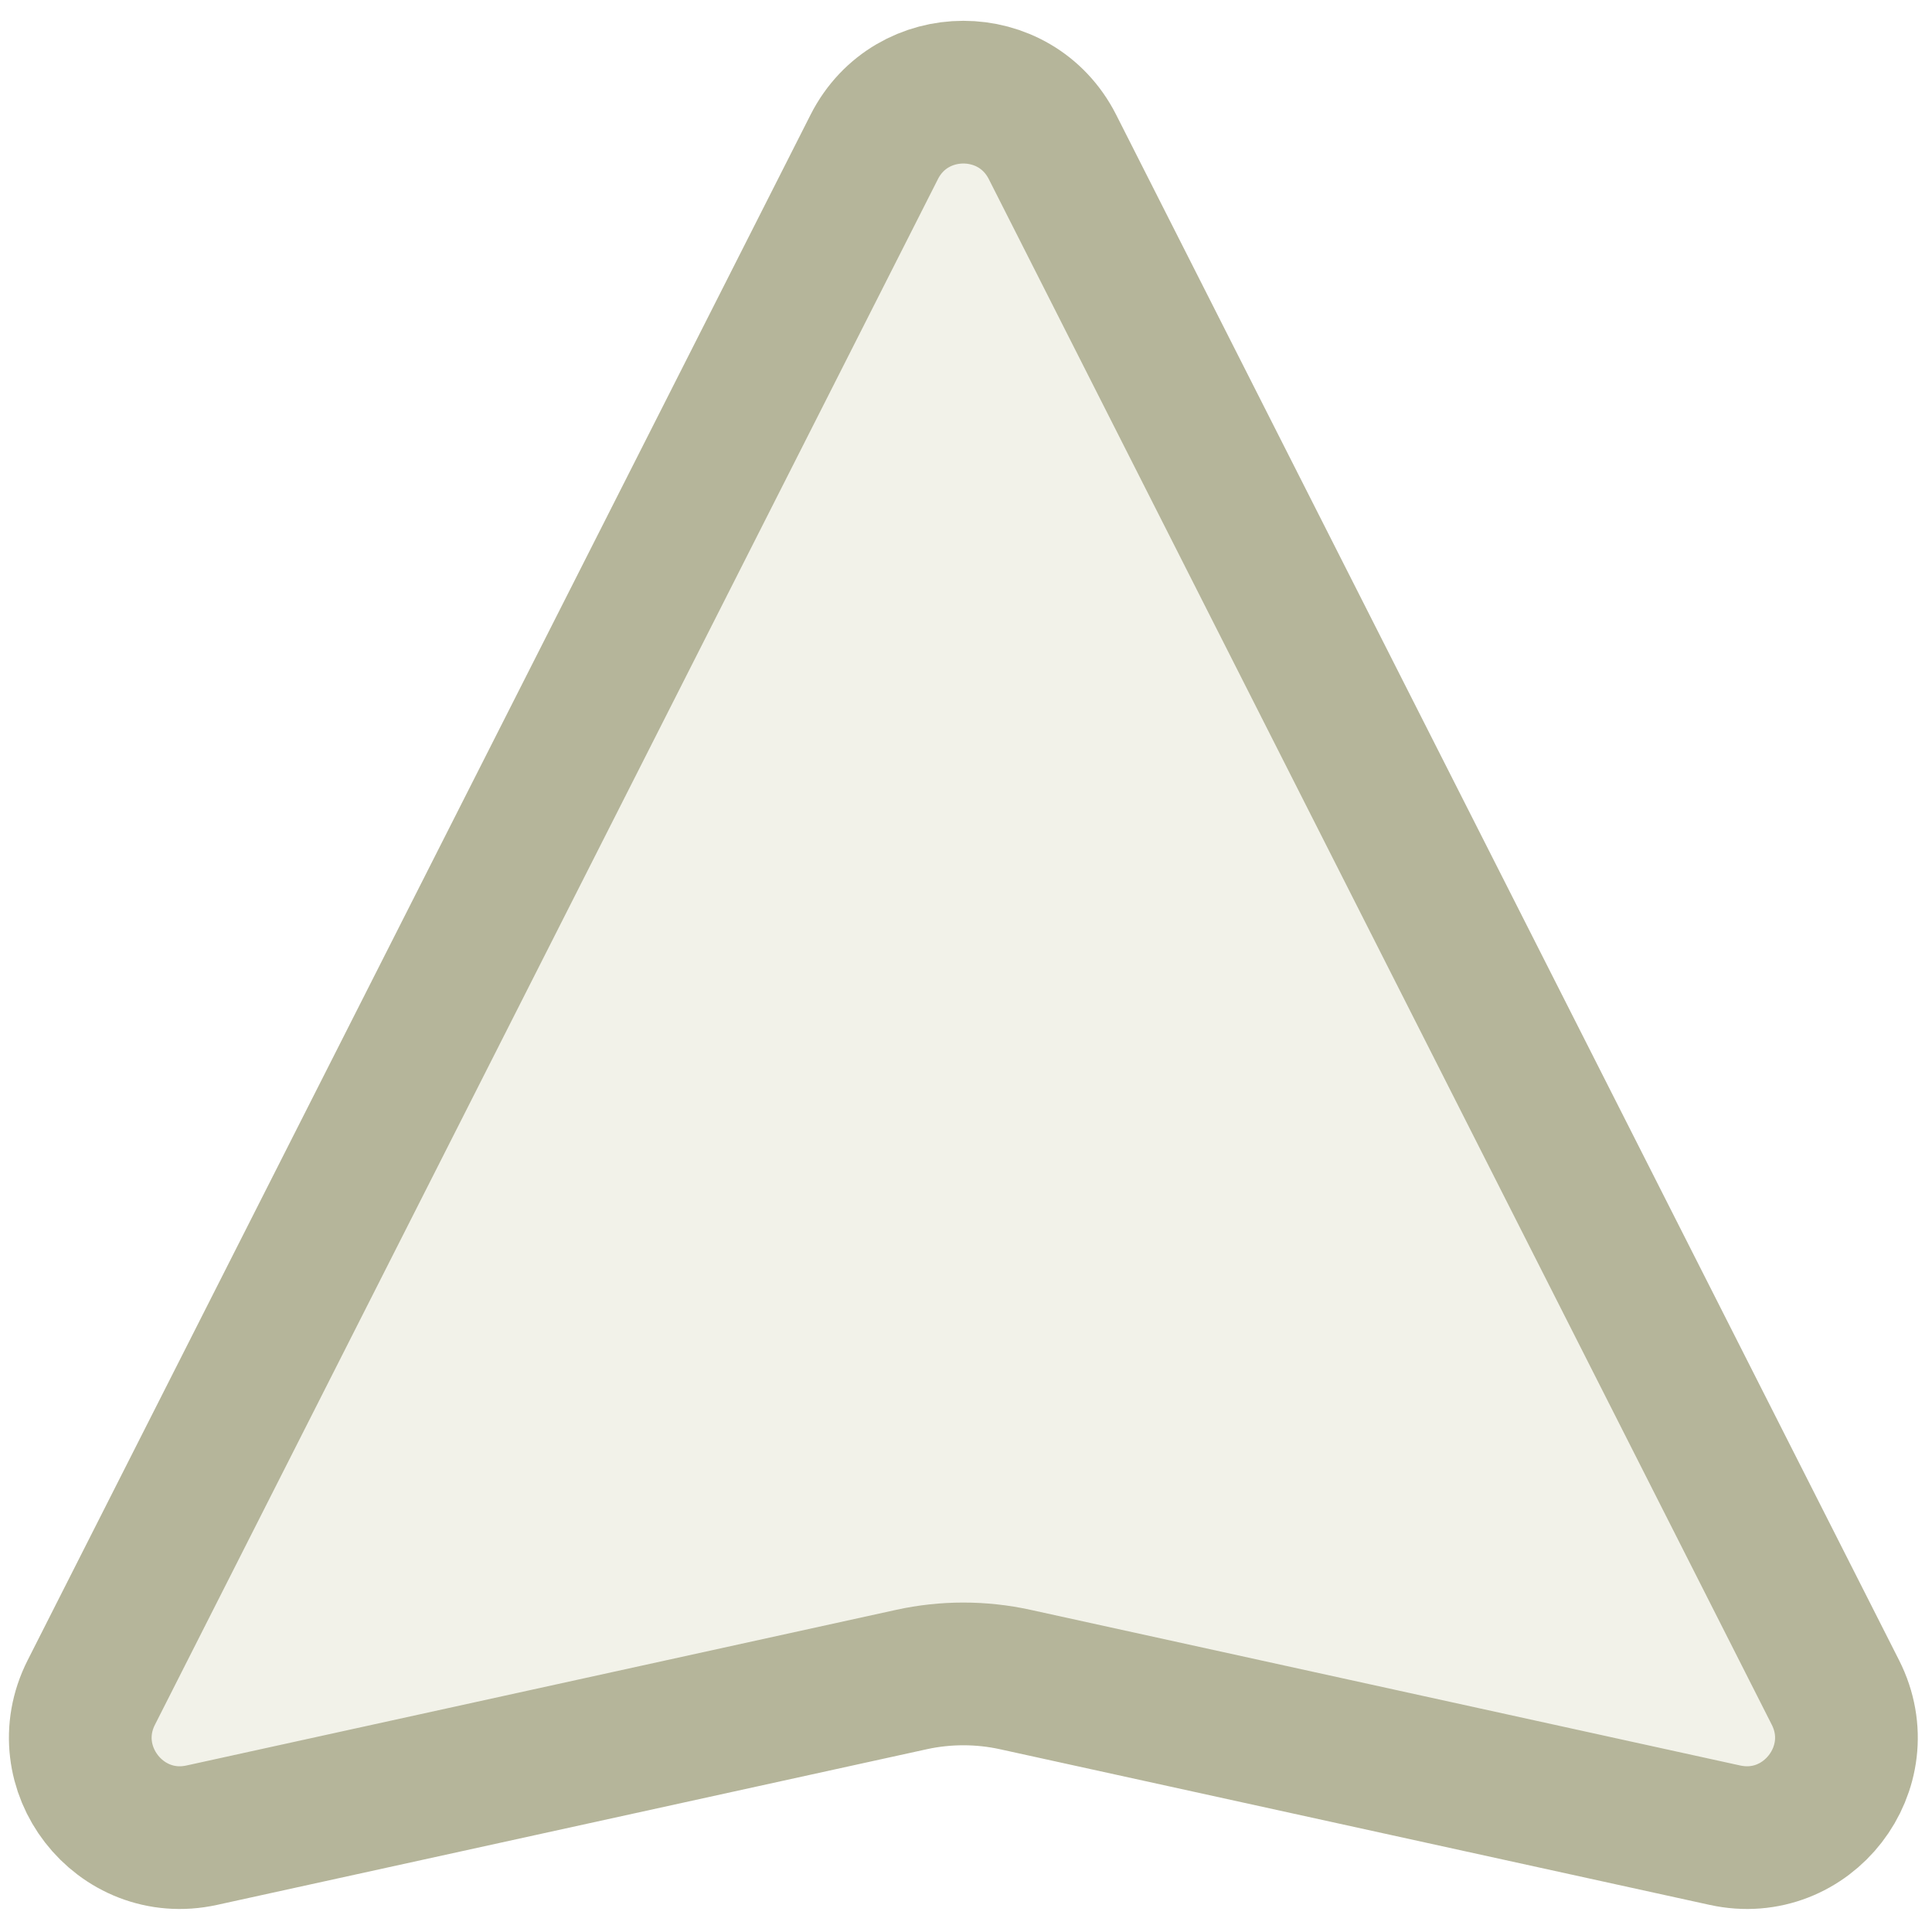
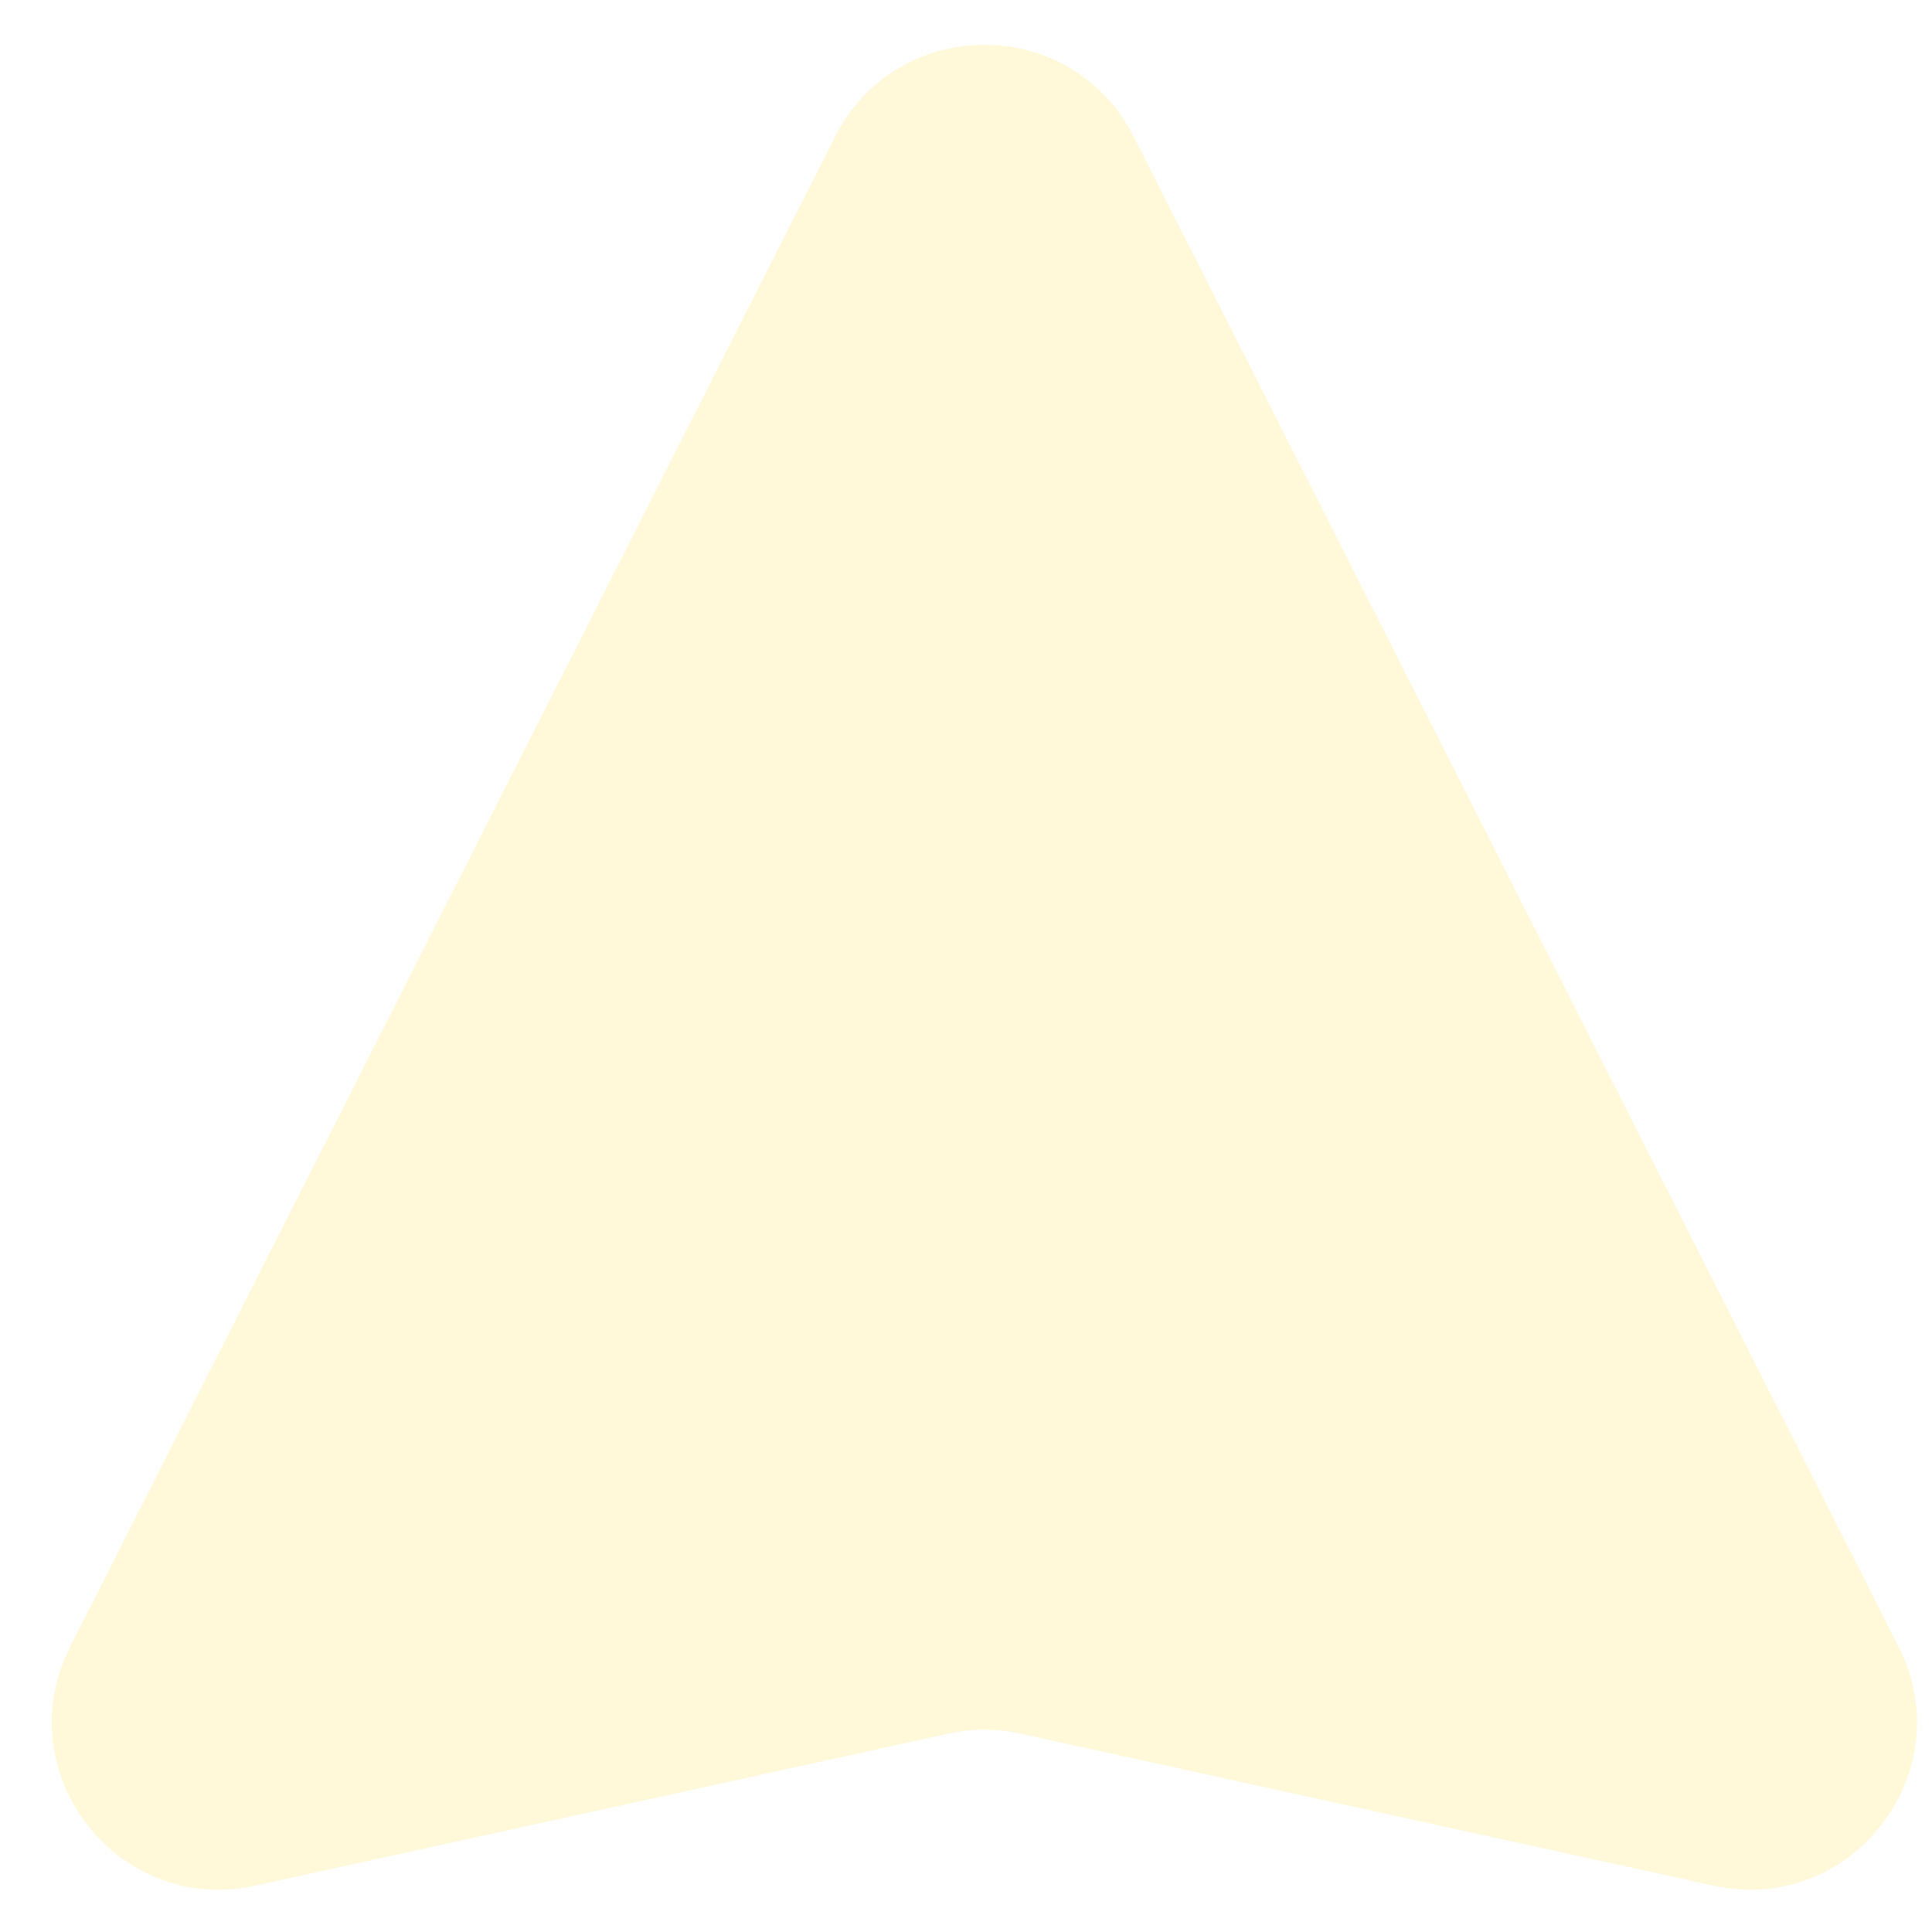
- <svg xmlns="http://www.w3.org/2000/svg" width="30" height="30" viewBox="0 0 90 89" fill="none">
-   <path d="M49.028 6.344L85.501 78.342C87.274 81.842 84.186 85.831 80.353 84.99L47.298 77.74C45.703 77.39 44.051 77.39 42.456 77.74L9.401 84.99C5.568 85.831 2.48 81.842 4.253 78.342L40.726 6.344C42.449 2.943 47.306 2.943 49.028 6.344Z" fill="#F2F2E9" stroke="#B5B59A" stroke-width="6.648" />
+ <svg xmlns="http://www.w3.org/2000/svg" width="29" height="29" viewBox="0 0 29 29" fill="none">
+   <path d="M12.536 2.05C13.466 0.215 16.087 0.215 17.016 2.05L28.498 24.716C29.456 26.605 27.789 28.758 25.72 28.304L15.314 26.022C14.96 25.944 14.592 25.944 14.238 26.022L3.832 28.304C1.763 28.758 0.097 26.605 1.054 24.716L12.536 2.05Z" fill="#FFF8D9" />
</svg>
